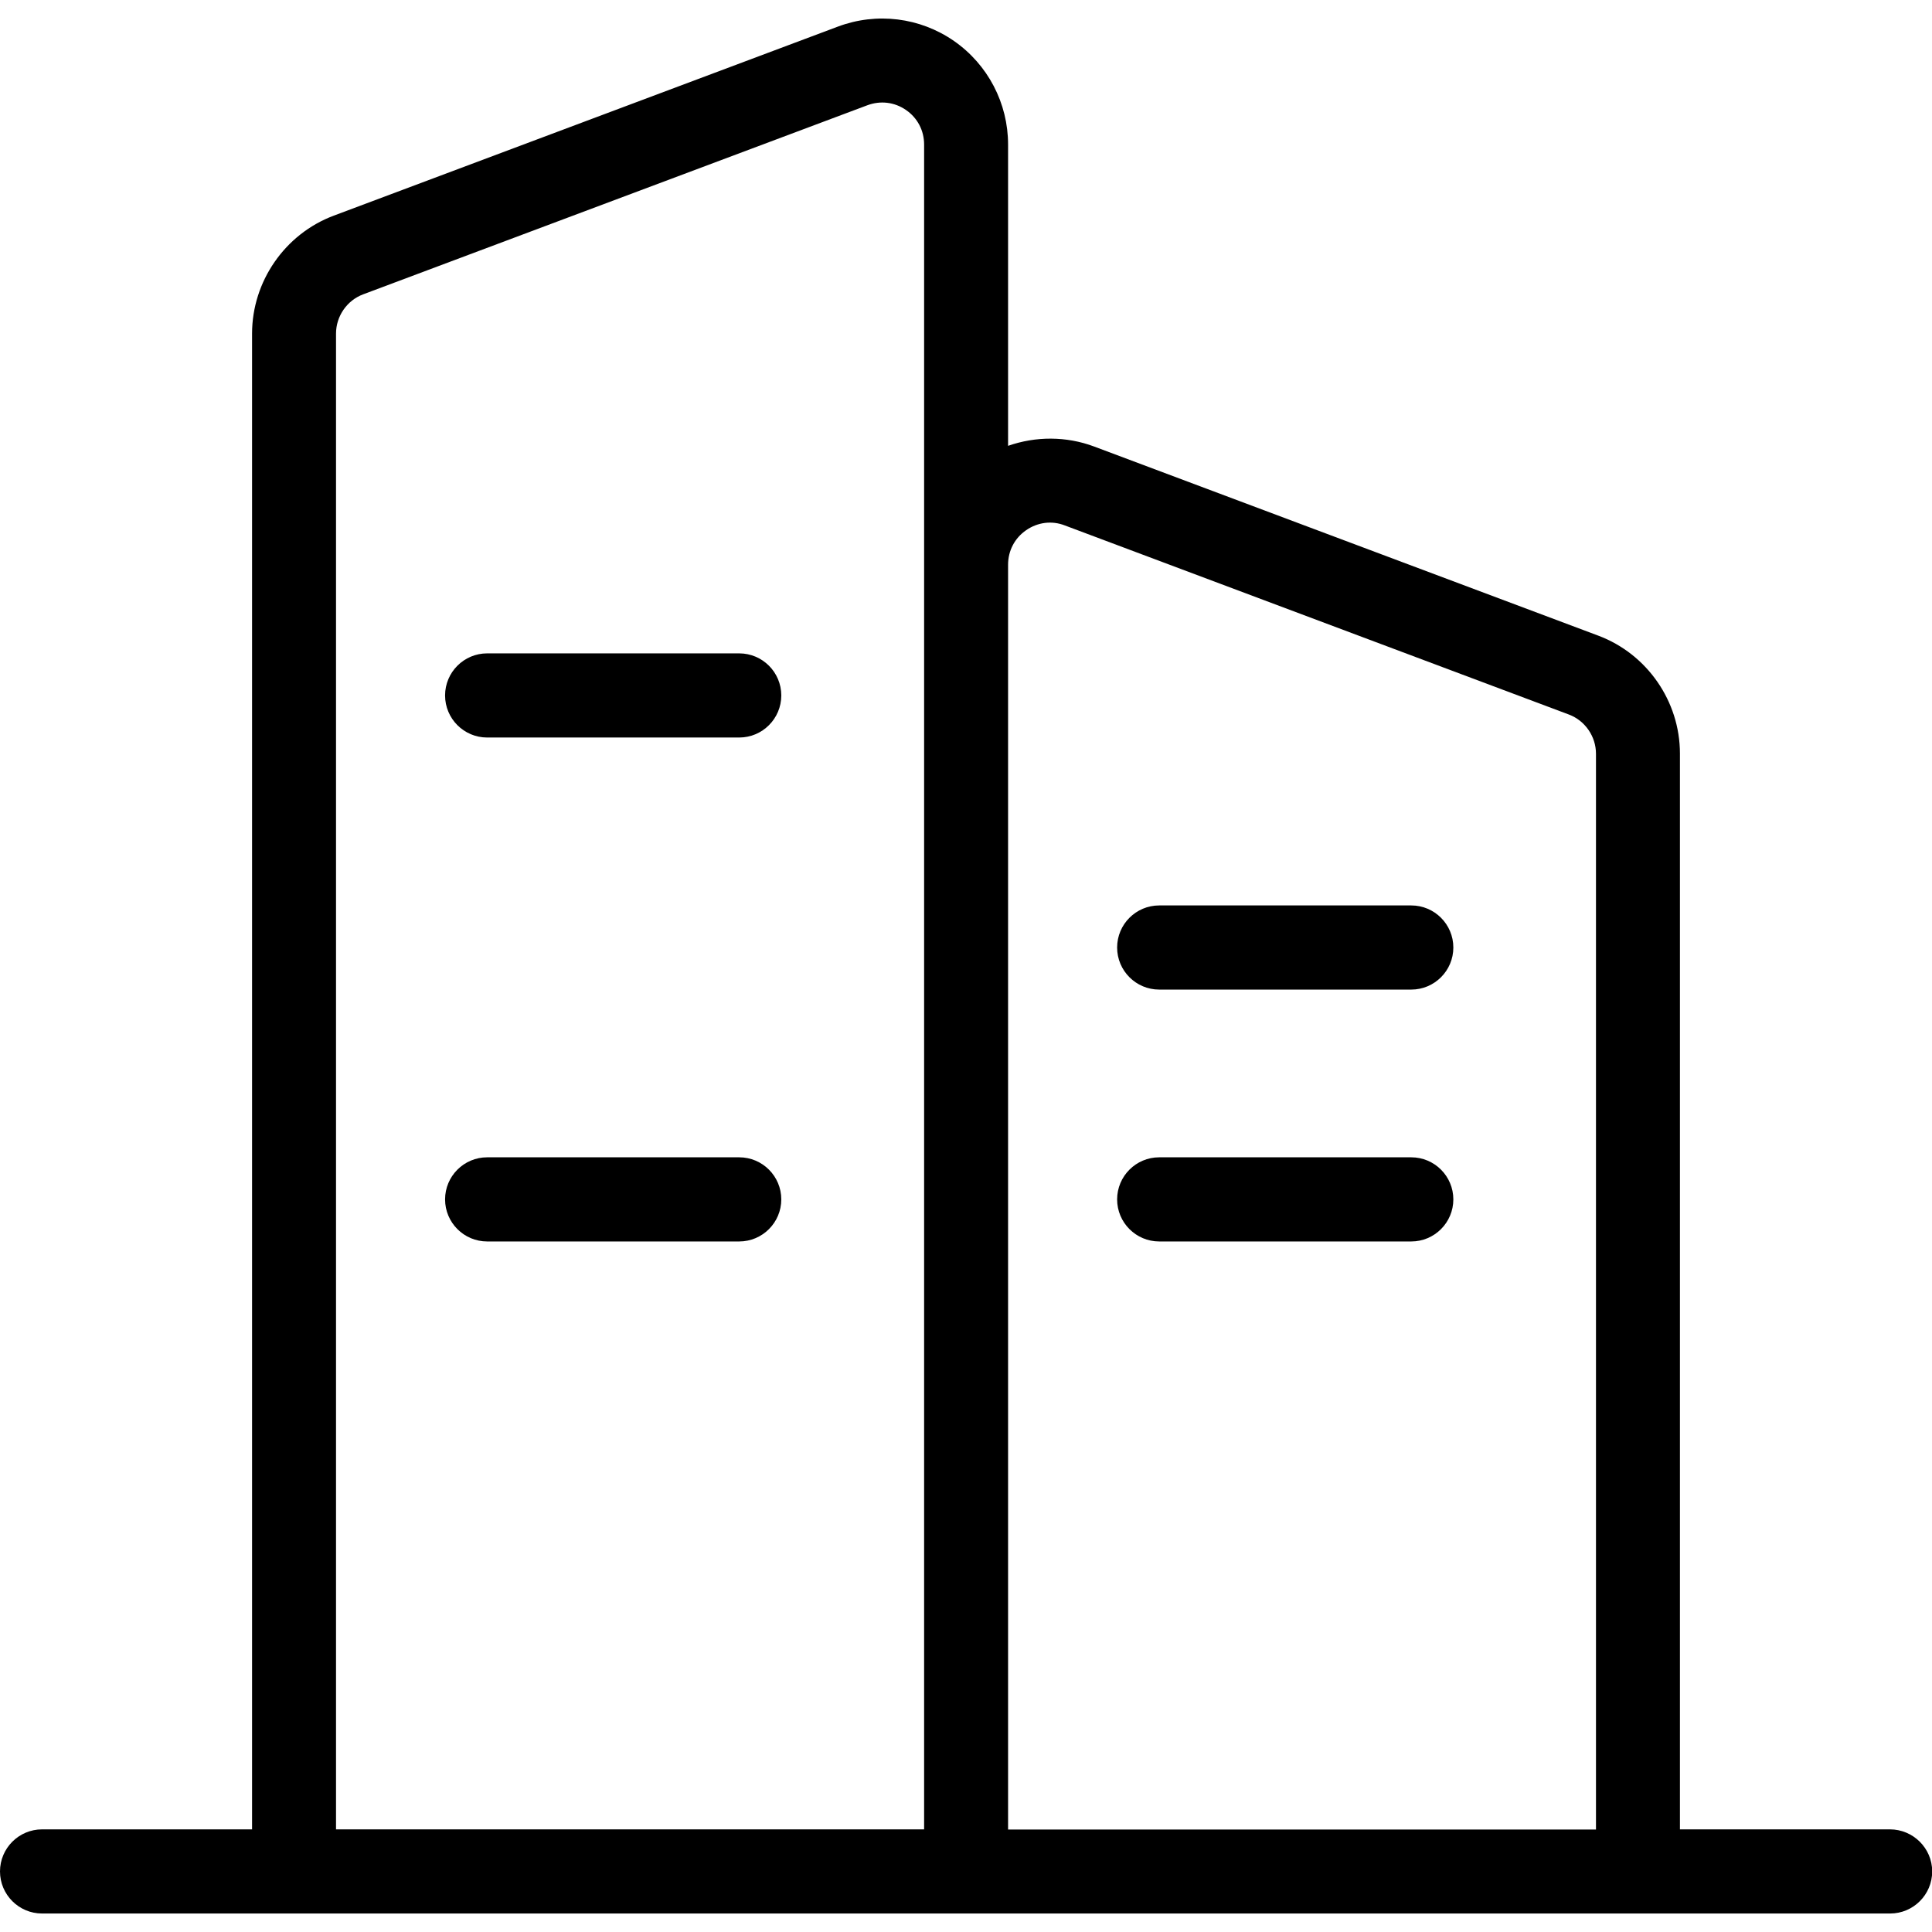
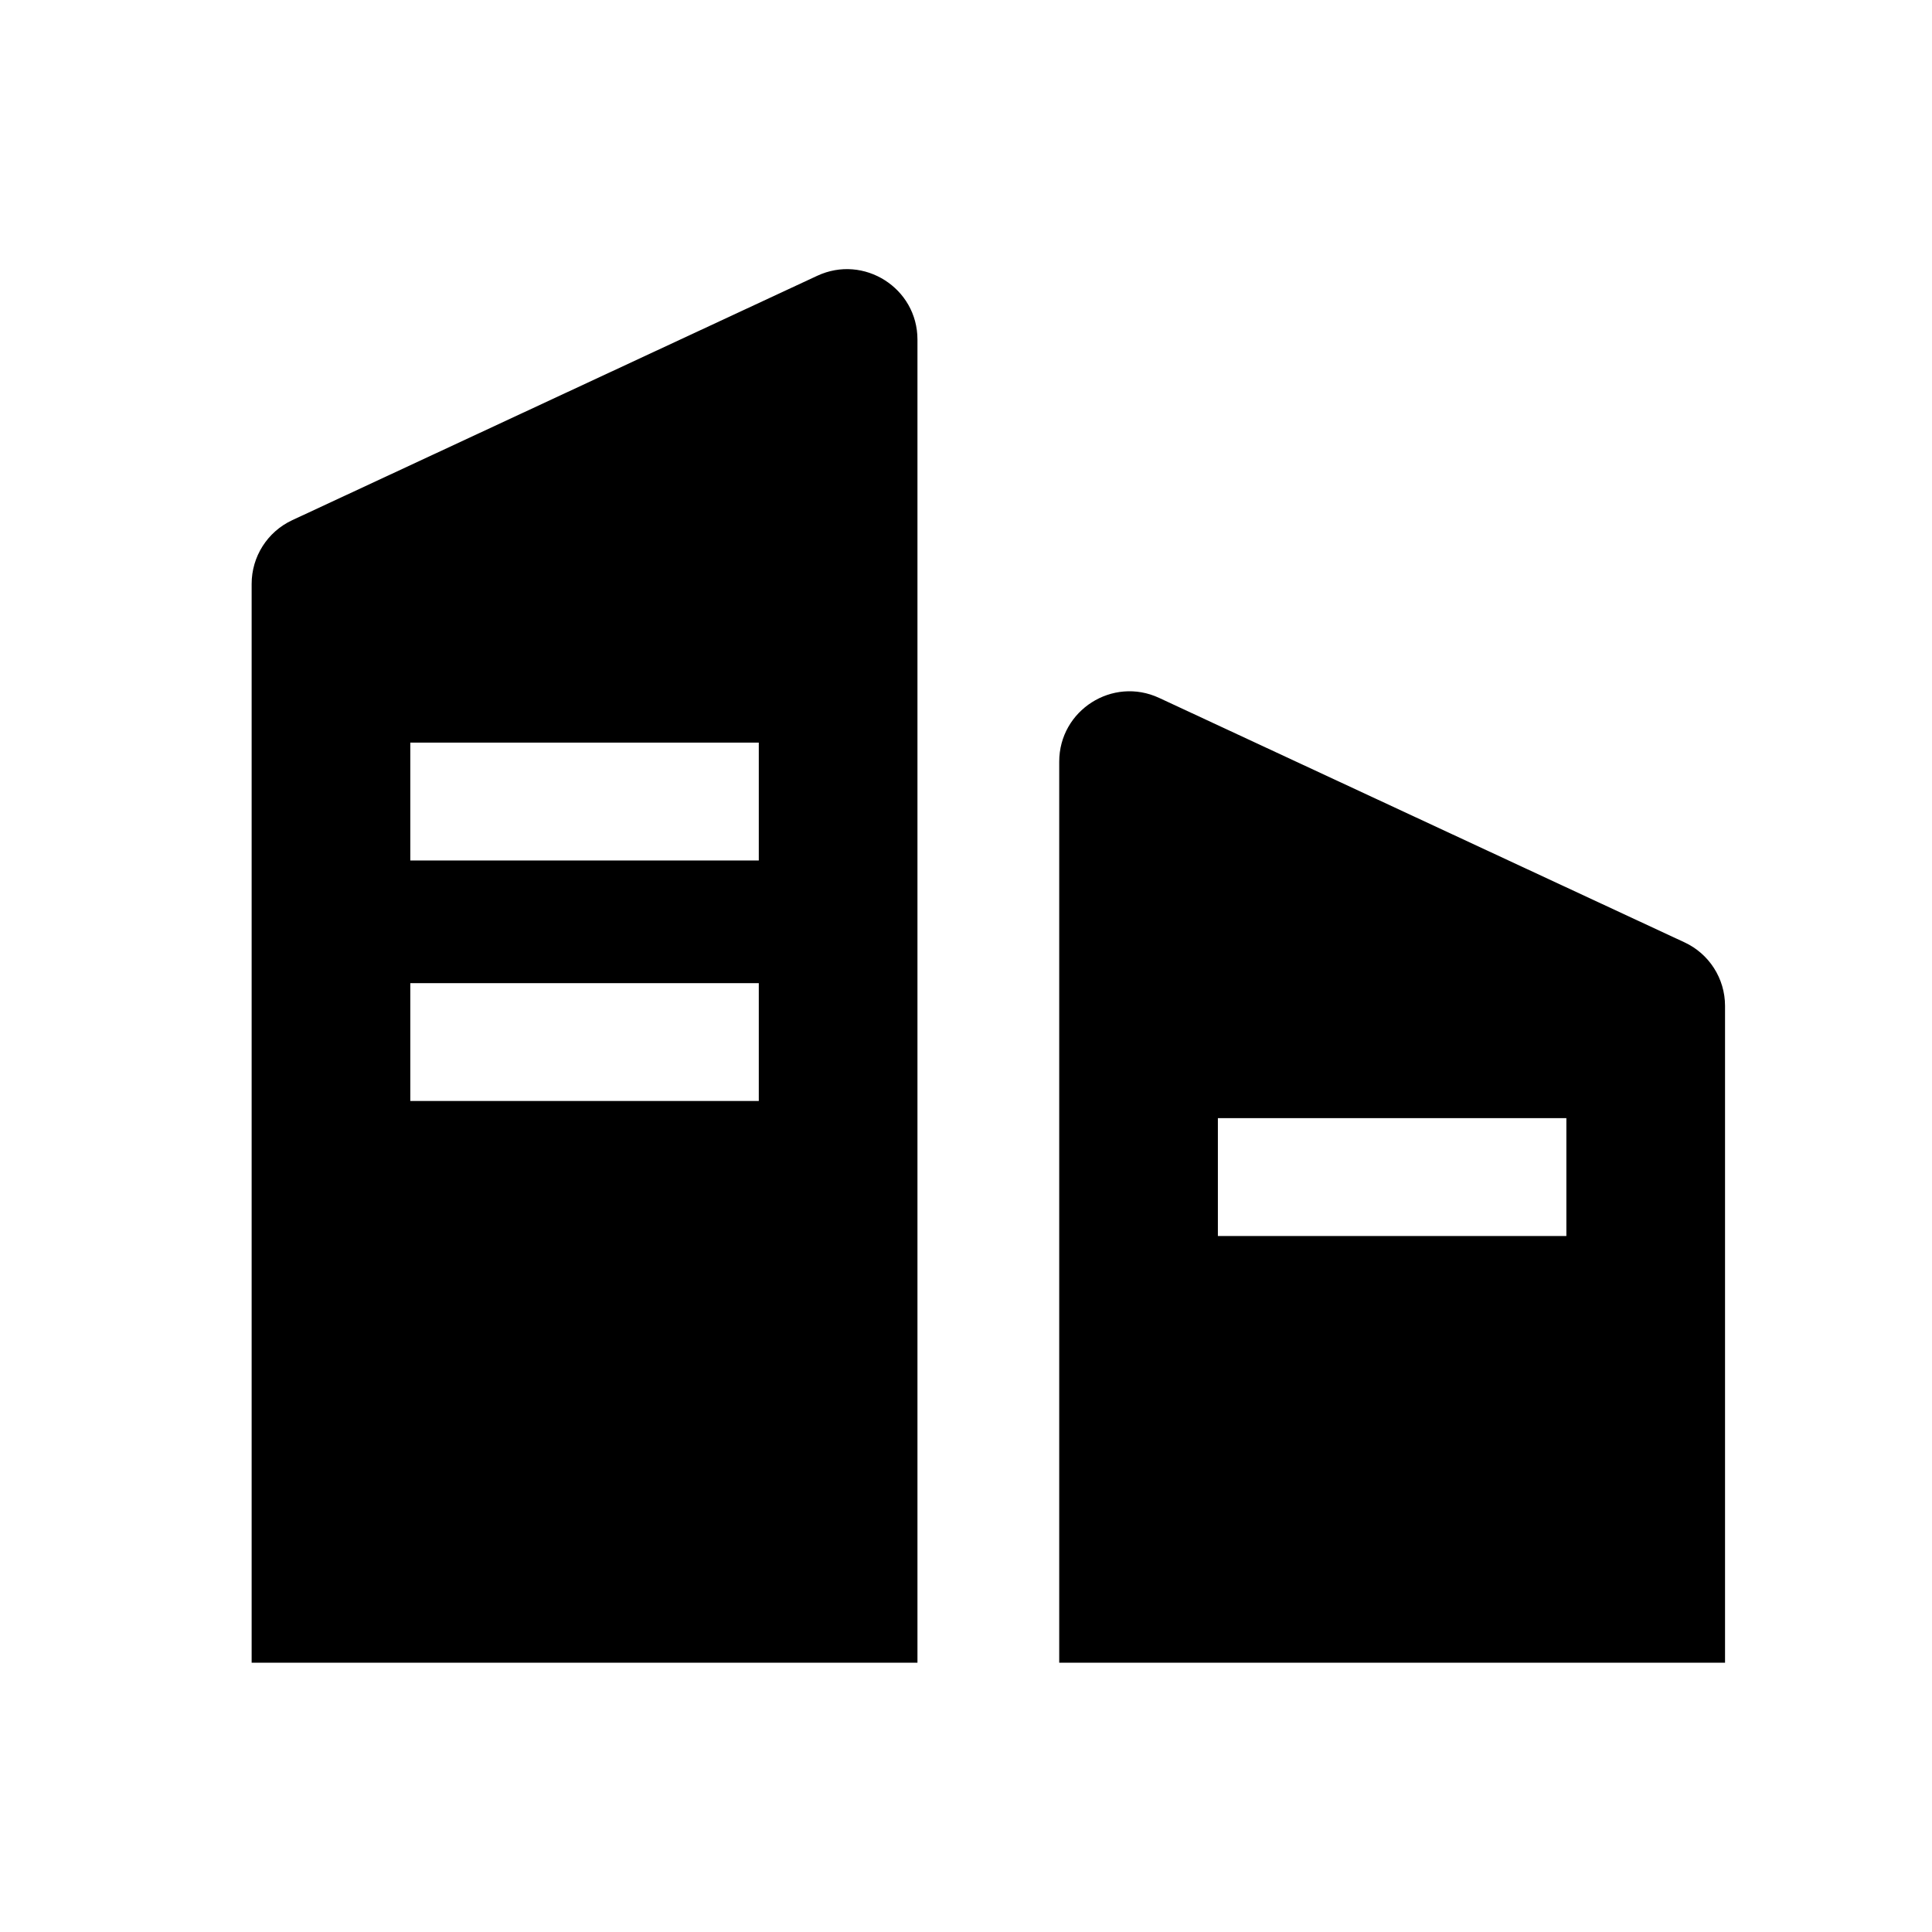
- <svg xmlns="http://www.w3.org/2000/svg" t="1693734545795" class="icon" viewBox="0 0 1024 1024" version="1.1" p-id="10971" width="200" height="200">
-   <path d="M1001.7 969.6H890.4V399.4c0-27.7-17.4-52.8-43.3-62.5L580 236.7c-14.9-5.6-31.1-5.5-45.7-0.4V76.6c0-21.9-10.7-42.4-28.7-54.9s-41-15.3-61.5-7.6L176.9 114.3c-25.9 9.7-43.3 34.9-43.3 62.5v792.8H22.3C10 969.6 0 979.6 0 991.9s10 22.3 22.3 22.3H1001.8c12.3 0 22.3-10 22.3-22.3s-10.1-22.3-22.4-22.3zM178.1 176.8c0-9.2 5.8-17.6 14.4-20.8L459.7 55.8c7-2.6 14.4-1.7 20.5 2.5s9.6 10.9 9.6 18.3v893H178.1V176.8z m356.2 792.8V299.3c0-7.4 3.5-14.1 9.6-18.3 6.1-4.2 13.6-5.2 20.5-2.5l267.1 100.2c8.6 3.2 14.4 11.6 14.4 20.8v570.2H534.3z" p-id="10972" />
-   <path d="M391.8 346.3H258.2c-12.3 0-22.3 10-22.3 22.3s10 22.3 22.3 22.3h133.6c12.3 0 22.3-10 22.3-22.3s-10-22.3-22.3-22.3zM748 479.9H614.4c-12.3 0-22.3 10-22.3 22.3s10 22.3 22.3 22.3H748c12.3 0 22.3-10 22.3-22.3s-10-22.3-22.3-22.3zM748 613.4H614.4c-12.3 0-22.3 10-22.3 22.3s10 22.3 22.3 22.3H748c12.3 0 22.3-10 22.3-22.3s-10-22.3-22.3-22.3zM391.8 613.4H258.2c-12.3 0-22.3 10-22.3 22.3s10 22.3 22.3 22.3h133.6c12.3 0 22.3-10 22.3-22.3s-10-22.3-22.3-22.3z" p-id="10973" />
+ <svg xmlns="http://www.w3.org/2000/svg" t="1693805680450" class="icon" viewBox="0 0 1024 1024" version="1.1" p-id="5118" width="200" height="200">
+   <path d="M433.152 146.176L154.88 275.712a37.222 37.222 0 0 0-21.504 33.792v571.776h352.896V179.968c0-27.264-28.416-45.312-53.12-33.792z m-31.104 437.376H217.472v-62.464h184.704v62.464z m0-127.488H217.472v-62.464h184.704v62.464zM892.8 499.456L614.4 369.92c-24.704-11.52-52.992 6.528-52.992 33.792v477.568h352.896v-348.16a37.12 37.12 0 0 0-21.504-33.664z m-62.592 155.648H645.504V592.64h184.704v62.464z" p-id="5119" />
</svg>
